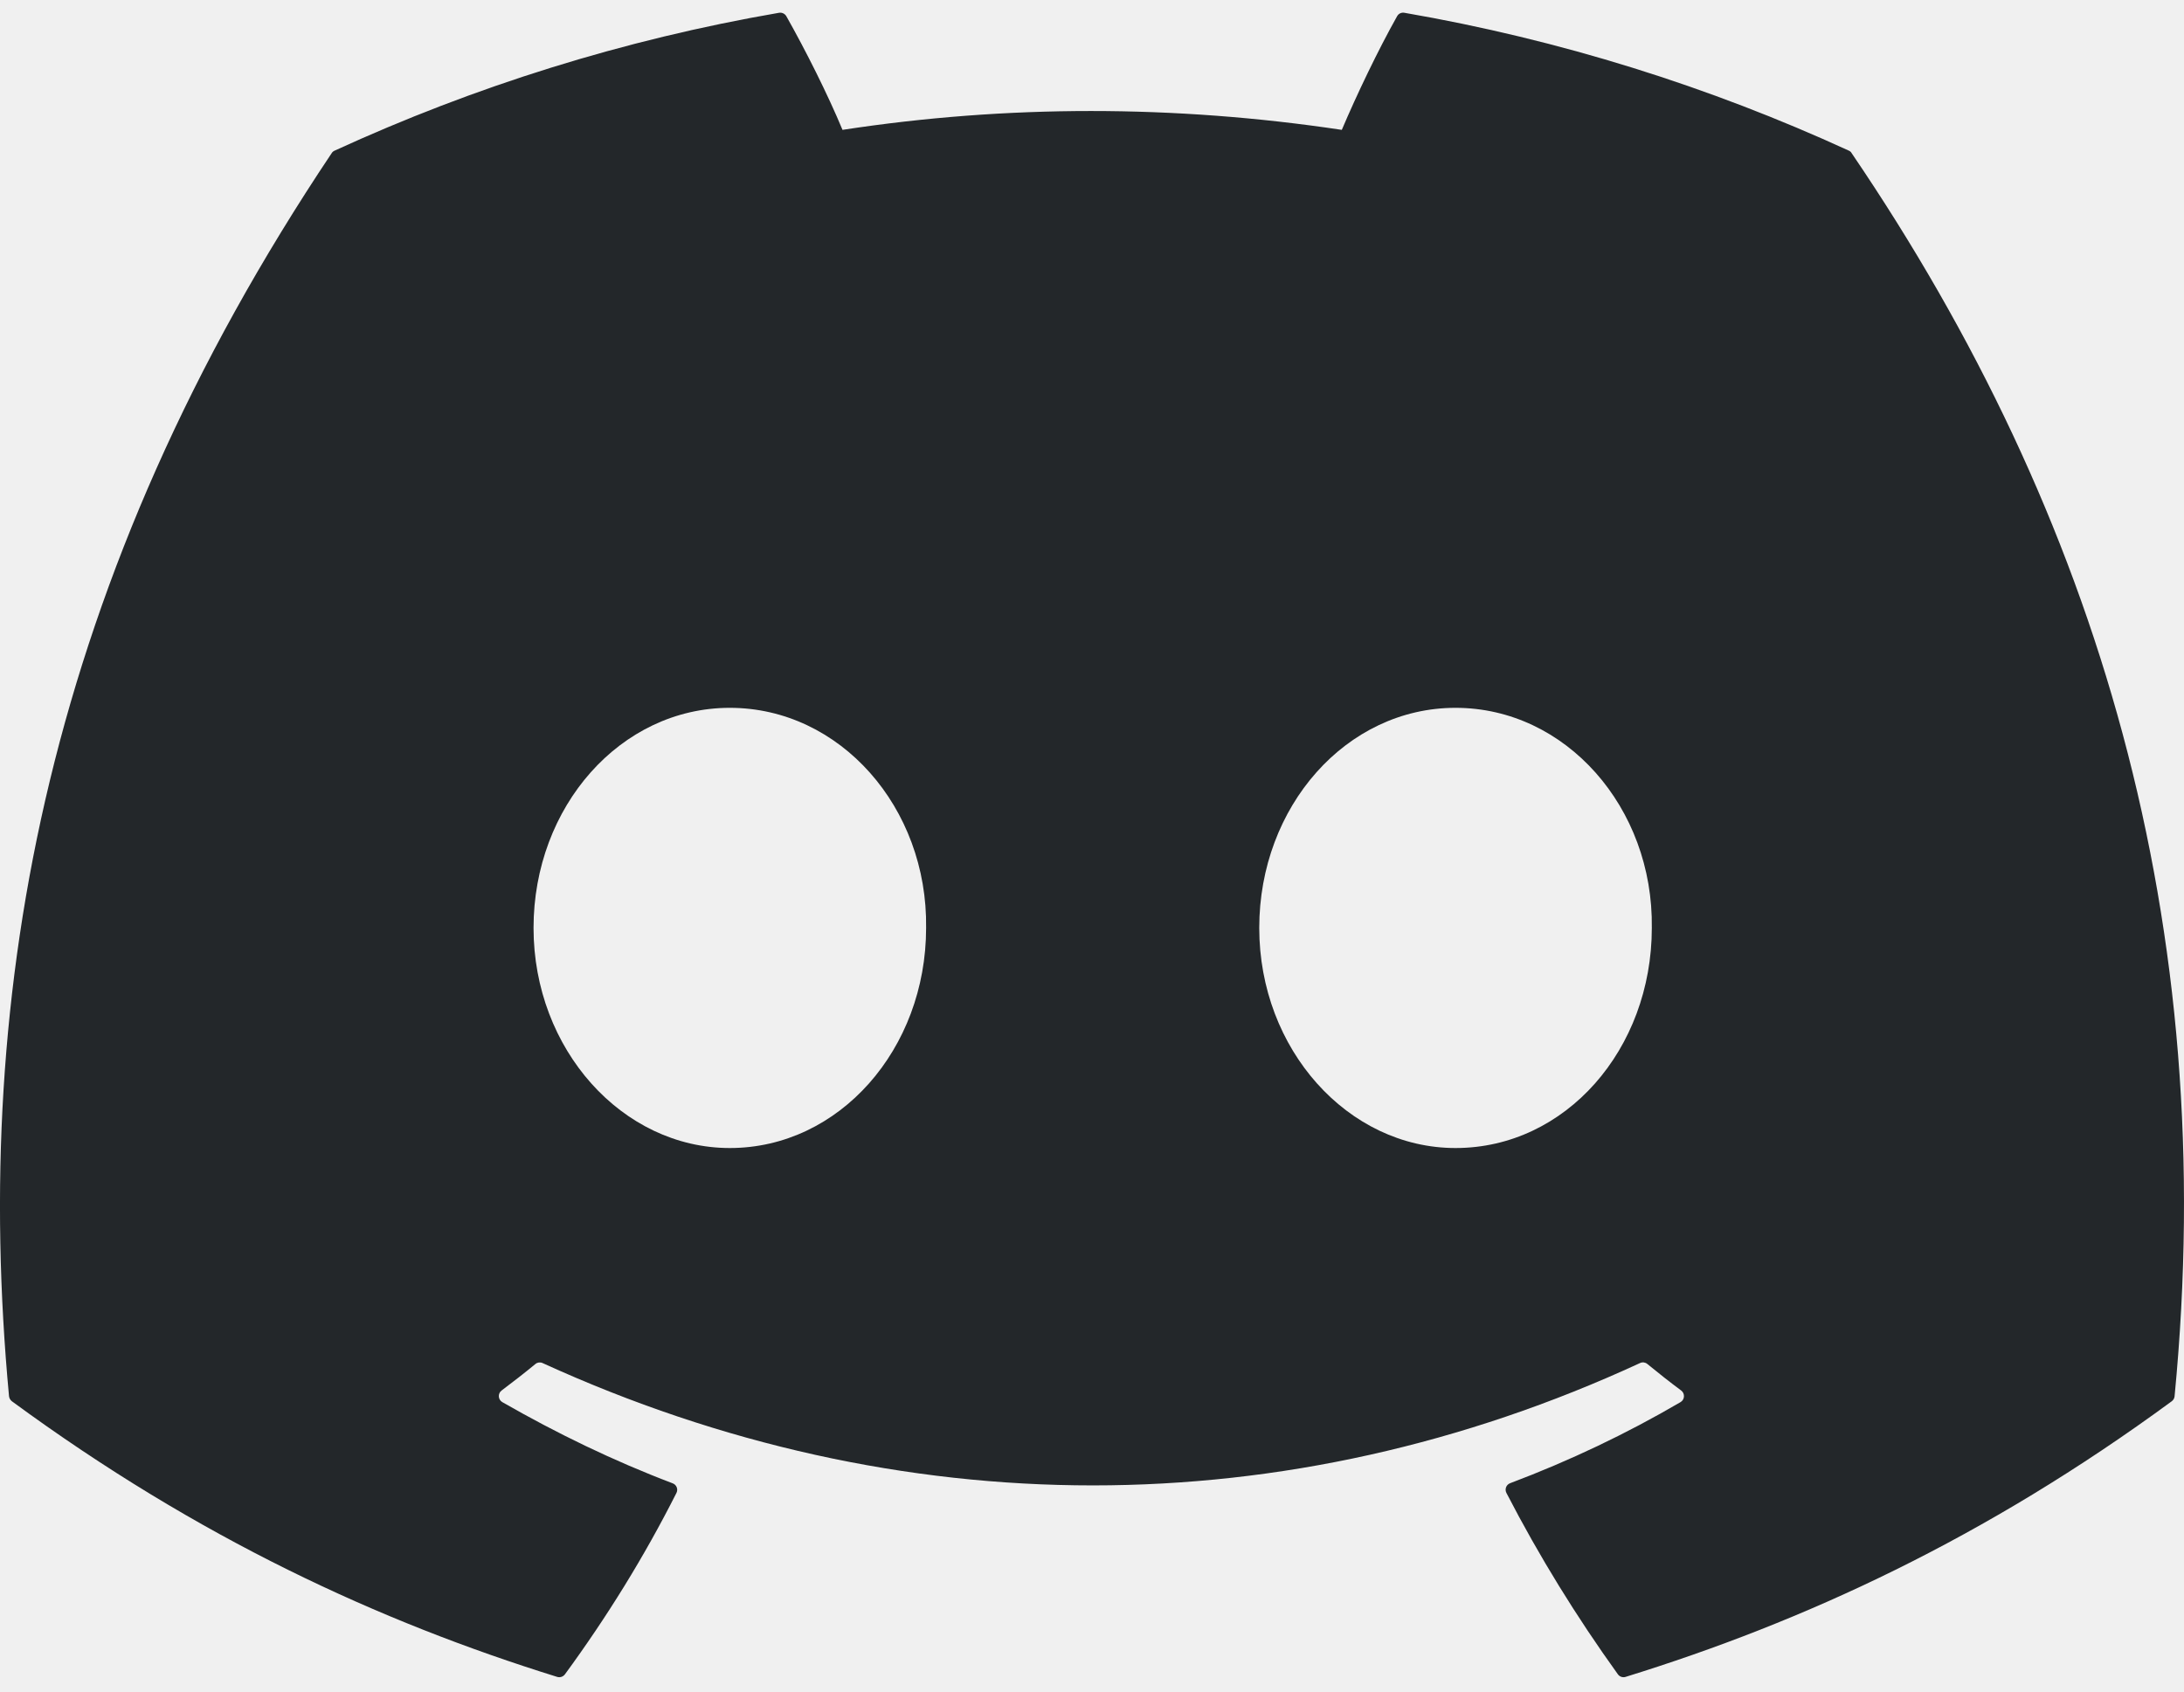
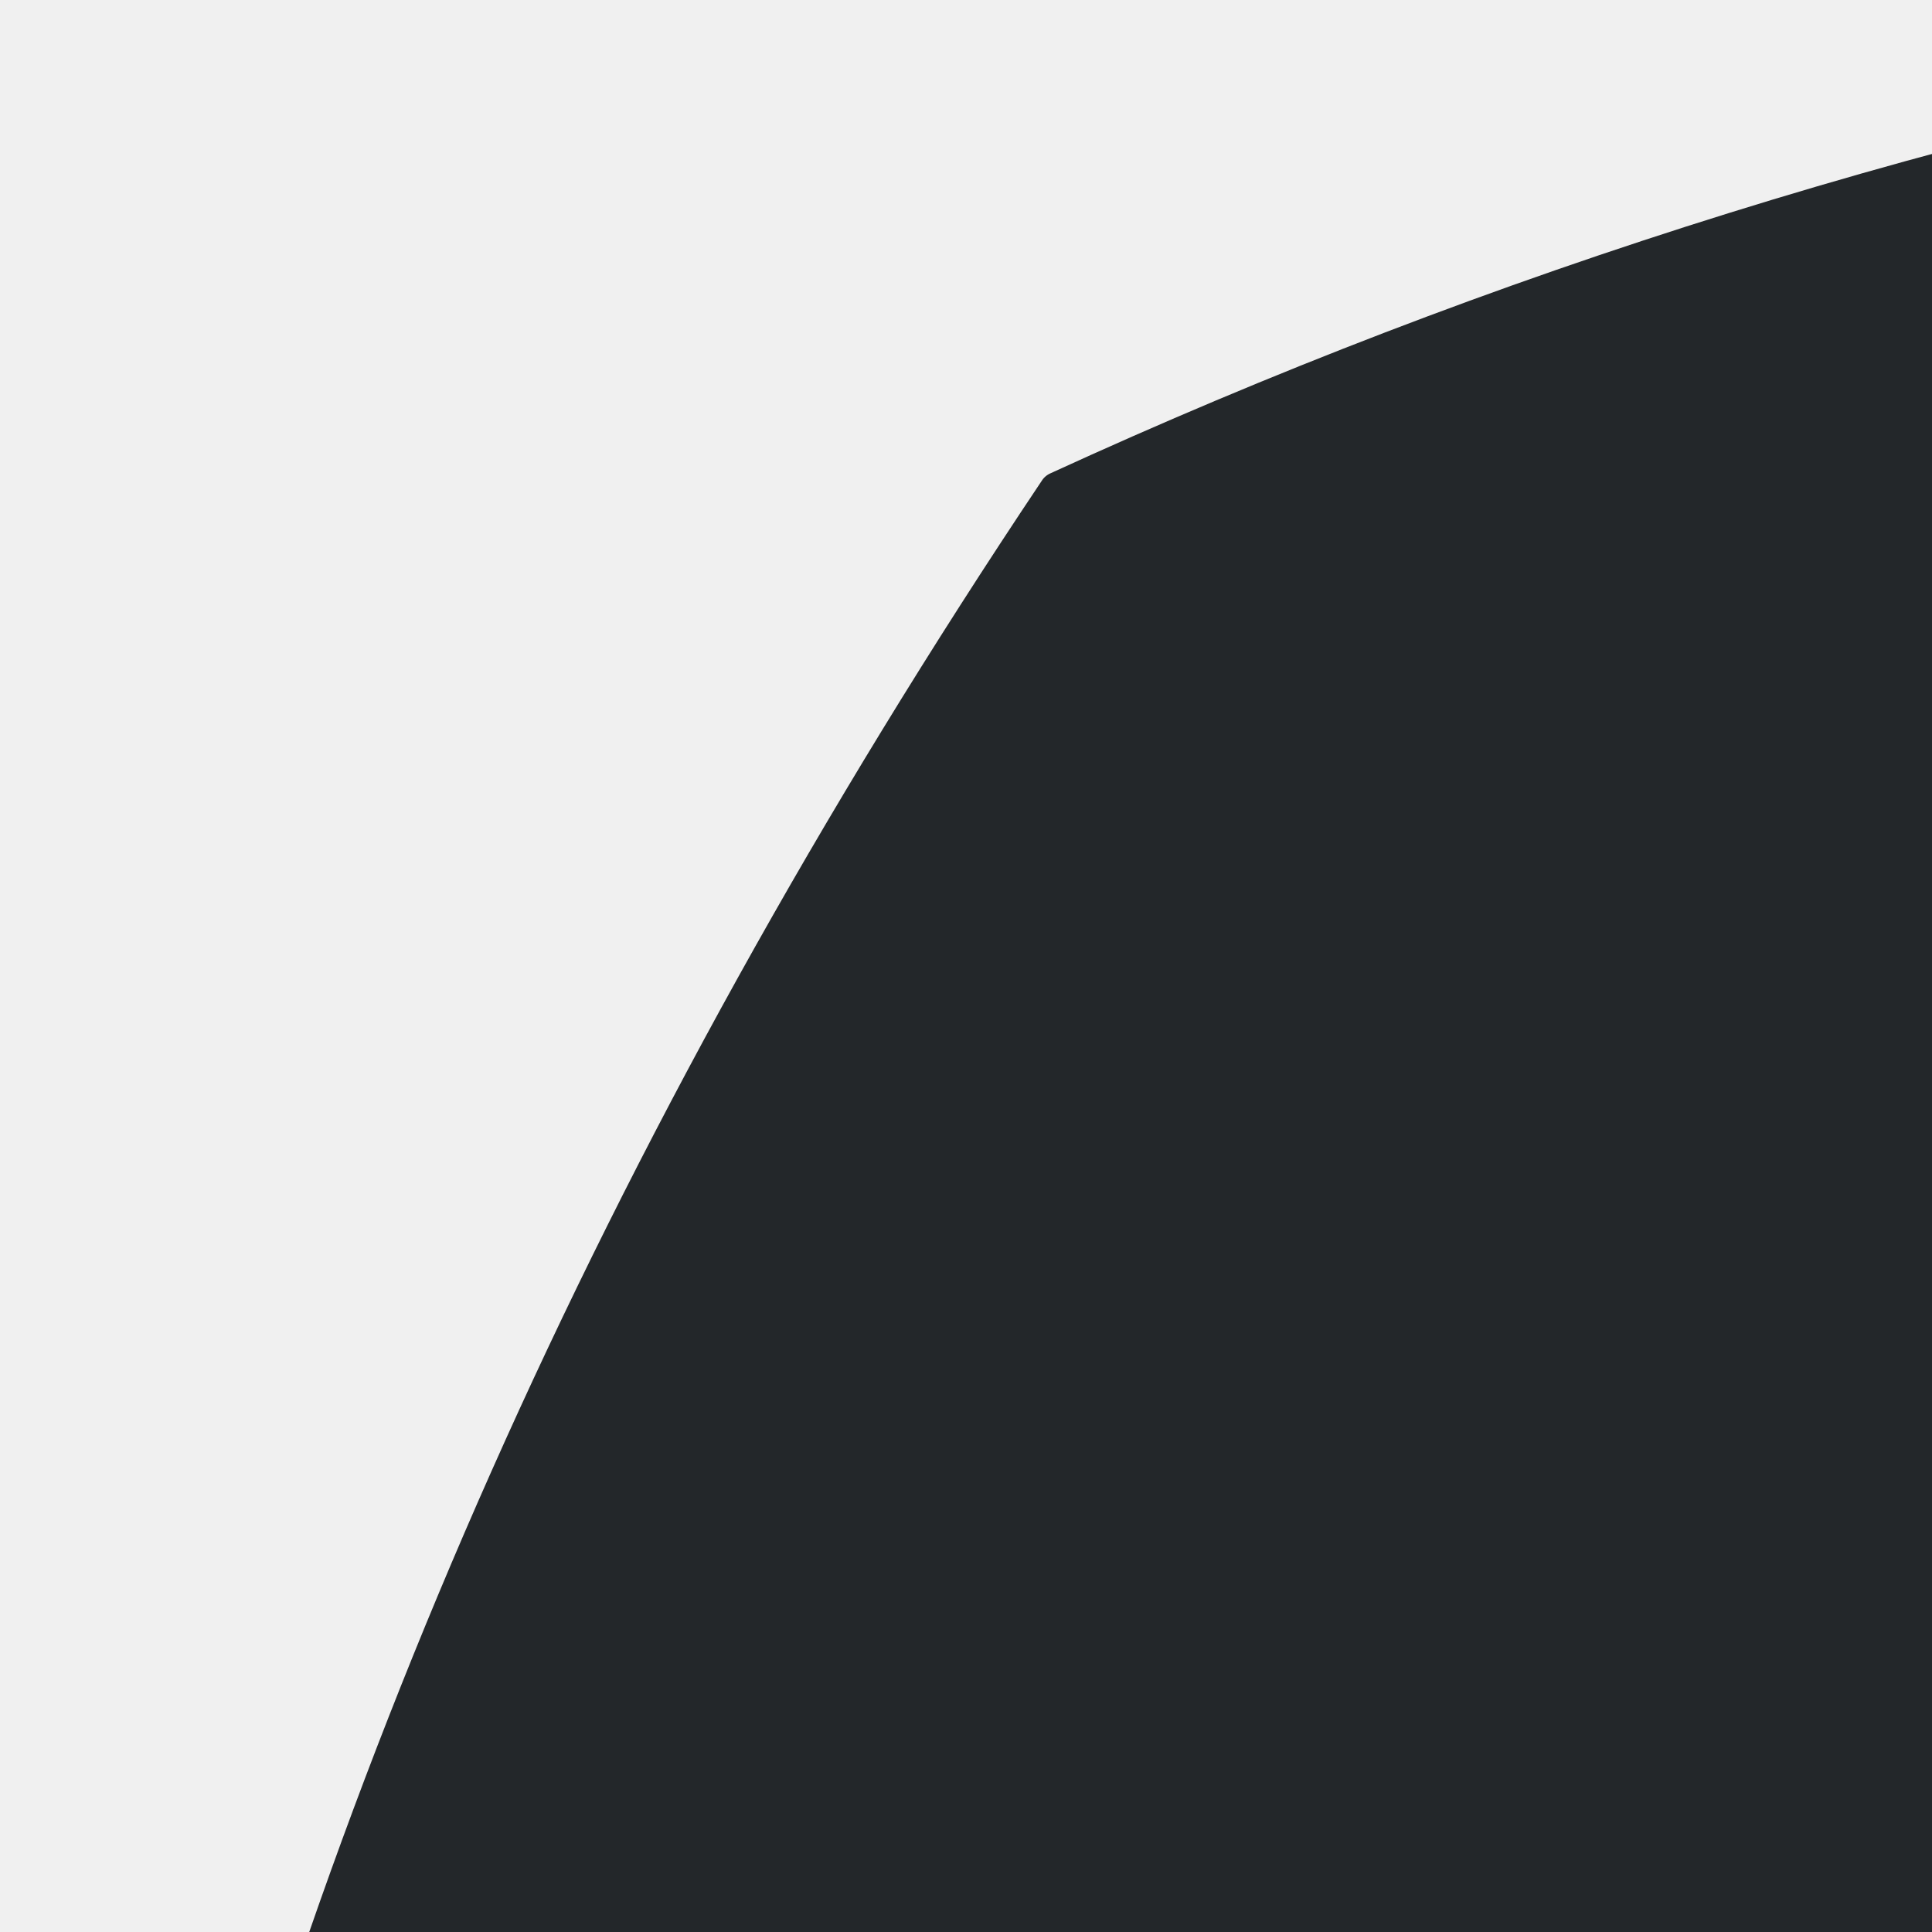
- <svg xmlns="http://www.w3.org/2000/svg" width="71" height="55" viewBox="0 0 71 55" fill="none">
+ <svg xmlns="http://www.w3.org/2000/svg" width="20" height="20" viewBox="0 0 20 20" fill="none">
  <g clip-path="url(#clip0)">
    <path d="M60.105 4.898C55.579 2.821 50.727 1.292 45.653 0.415C45.56 0.399 45.468 0.441 45.42 0.525C44.796 1.635 44.105 3.083 43.621 4.222C38.164 3.405 32.734 3.405 27.389 4.222C26.905 3.058 26.189 1.635 25.562 0.525C25.514 0.444 25.422 0.401 25.329 0.415C20.258 1.289 15.406 2.819 10.878 4.898C10.838 4.915 10.805 4.943 10.783 4.979C1.578 18.731 -0.944 32.144 0.293 45.391C0.299 45.456 0.335 45.518 0.386 45.558C6.459 50.017 12.341 52.725 18.115 54.52C18.207 54.548 18.305 54.514 18.364 54.438C19.73 52.573 20.947 50.606 21.991 48.538C22.052 48.417 21.994 48.273 21.868 48.226C19.937 47.493 18.098 46.6 16.329 45.586C16.189 45.504 16.178 45.304 16.307 45.208C16.679 44.929 17.051 44.639 17.407 44.346C17.471 44.293 17.561 44.281 17.636 44.315C29.256 49.62 41.835 49.62 53.318 44.315C53.394 44.279 53.483 44.29 53.55 44.343C53.906 44.636 54.278 44.929 54.653 45.208C54.782 45.304 54.773 45.504 54.633 45.586C52.865 46.62 51.026 47.493 49.092 48.223C48.966 48.271 48.91 48.417 48.972 48.538C50.038 50.603 51.255 52.57 52.596 54.435C52.652 54.514 52.753 54.548 52.845 54.52C58.646 52.725 64.529 50.017 70.602 45.558C70.655 45.518 70.689 45.459 70.694 45.394C72.175 30.079 68.215 16.776 60.197 4.982C60.177 4.943 60.144 4.915 60.105 4.898ZM23.726 37.325C20.228 37.325 17.345 34.114 17.345 30.169C17.345 26.225 20.172 23.013 23.726 23.013C27.308 23.013 30.163 26.253 30.107 30.169C30.107 34.114 27.28 37.325 23.726 37.325ZM47.318 37.325C43.82 37.325 40.937 34.114 40.937 30.169C40.937 26.225 43.764 23.013 47.318 23.013C50.9 23.013 53.755 26.253 53.699 30.169C53.699 34.114 50.9 37.325 47.318 37.325Z" fill="#23272A" />
  </g>
  <defs>
    <clipPath id="clip0">
-       <rect width="71" height="55" fill="white" />
+       <rect width="20" height="20" fill="white" />
    </clipPath>
  </defs>
</svg>
